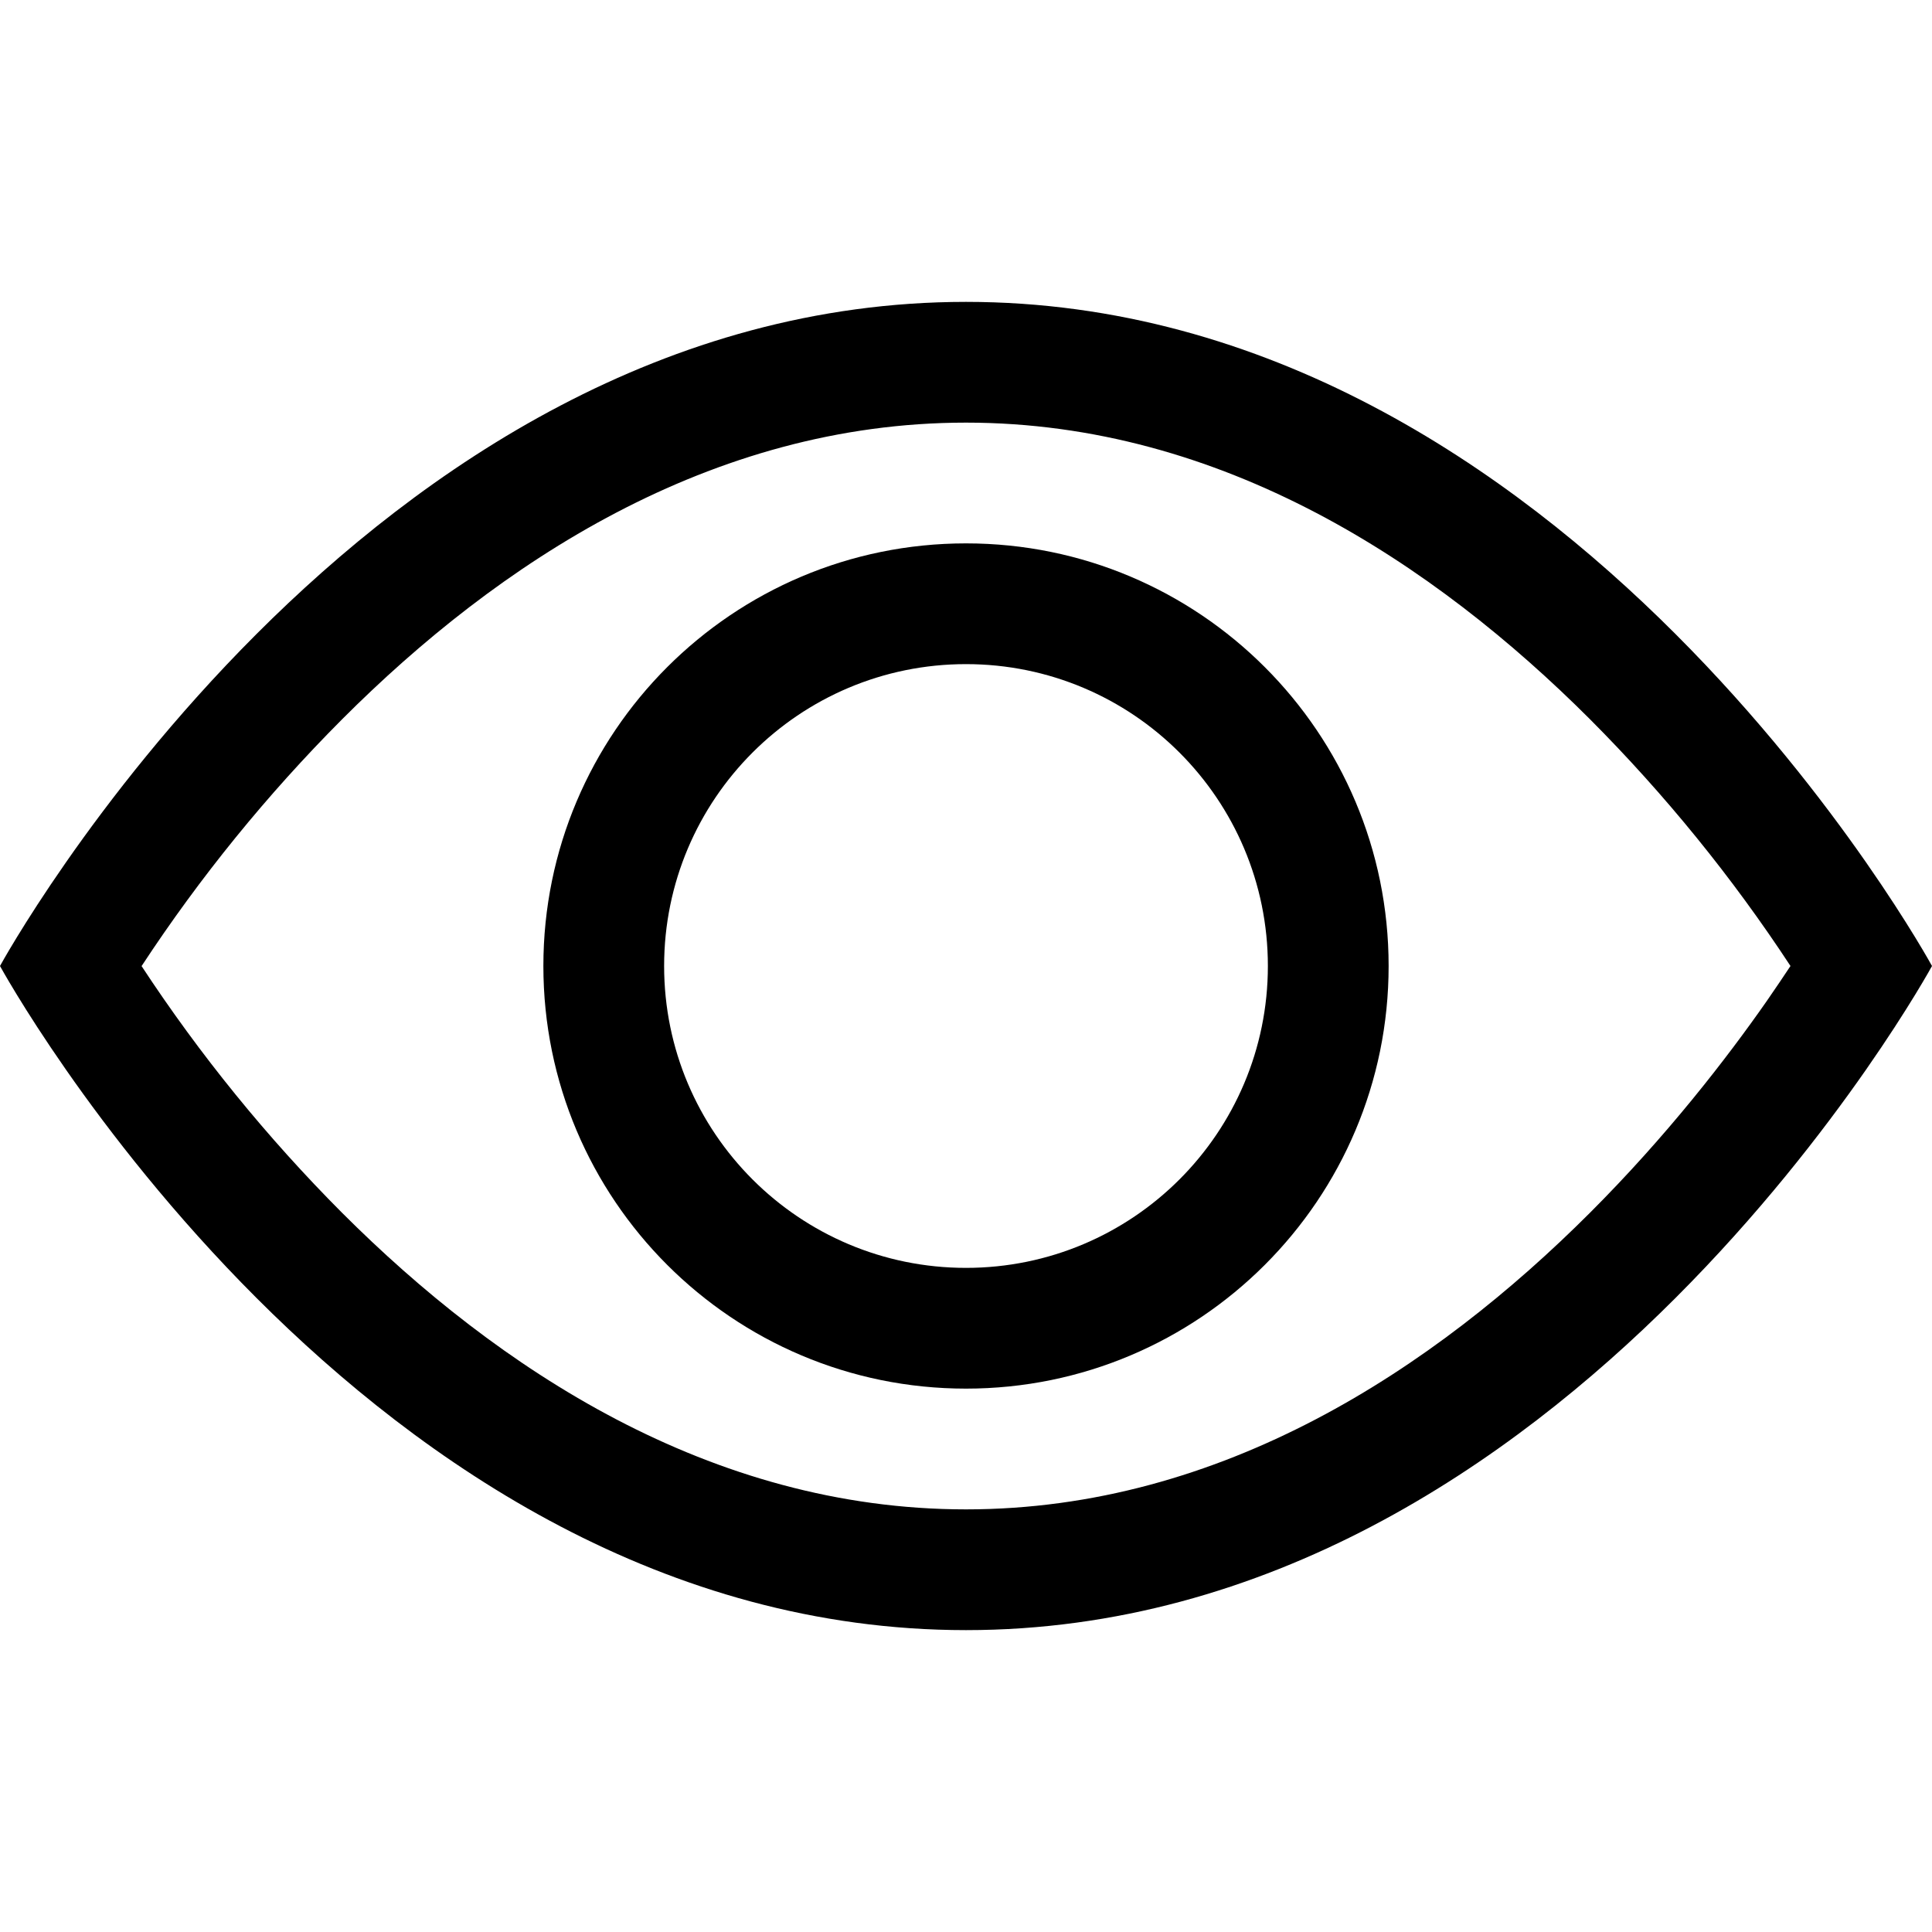
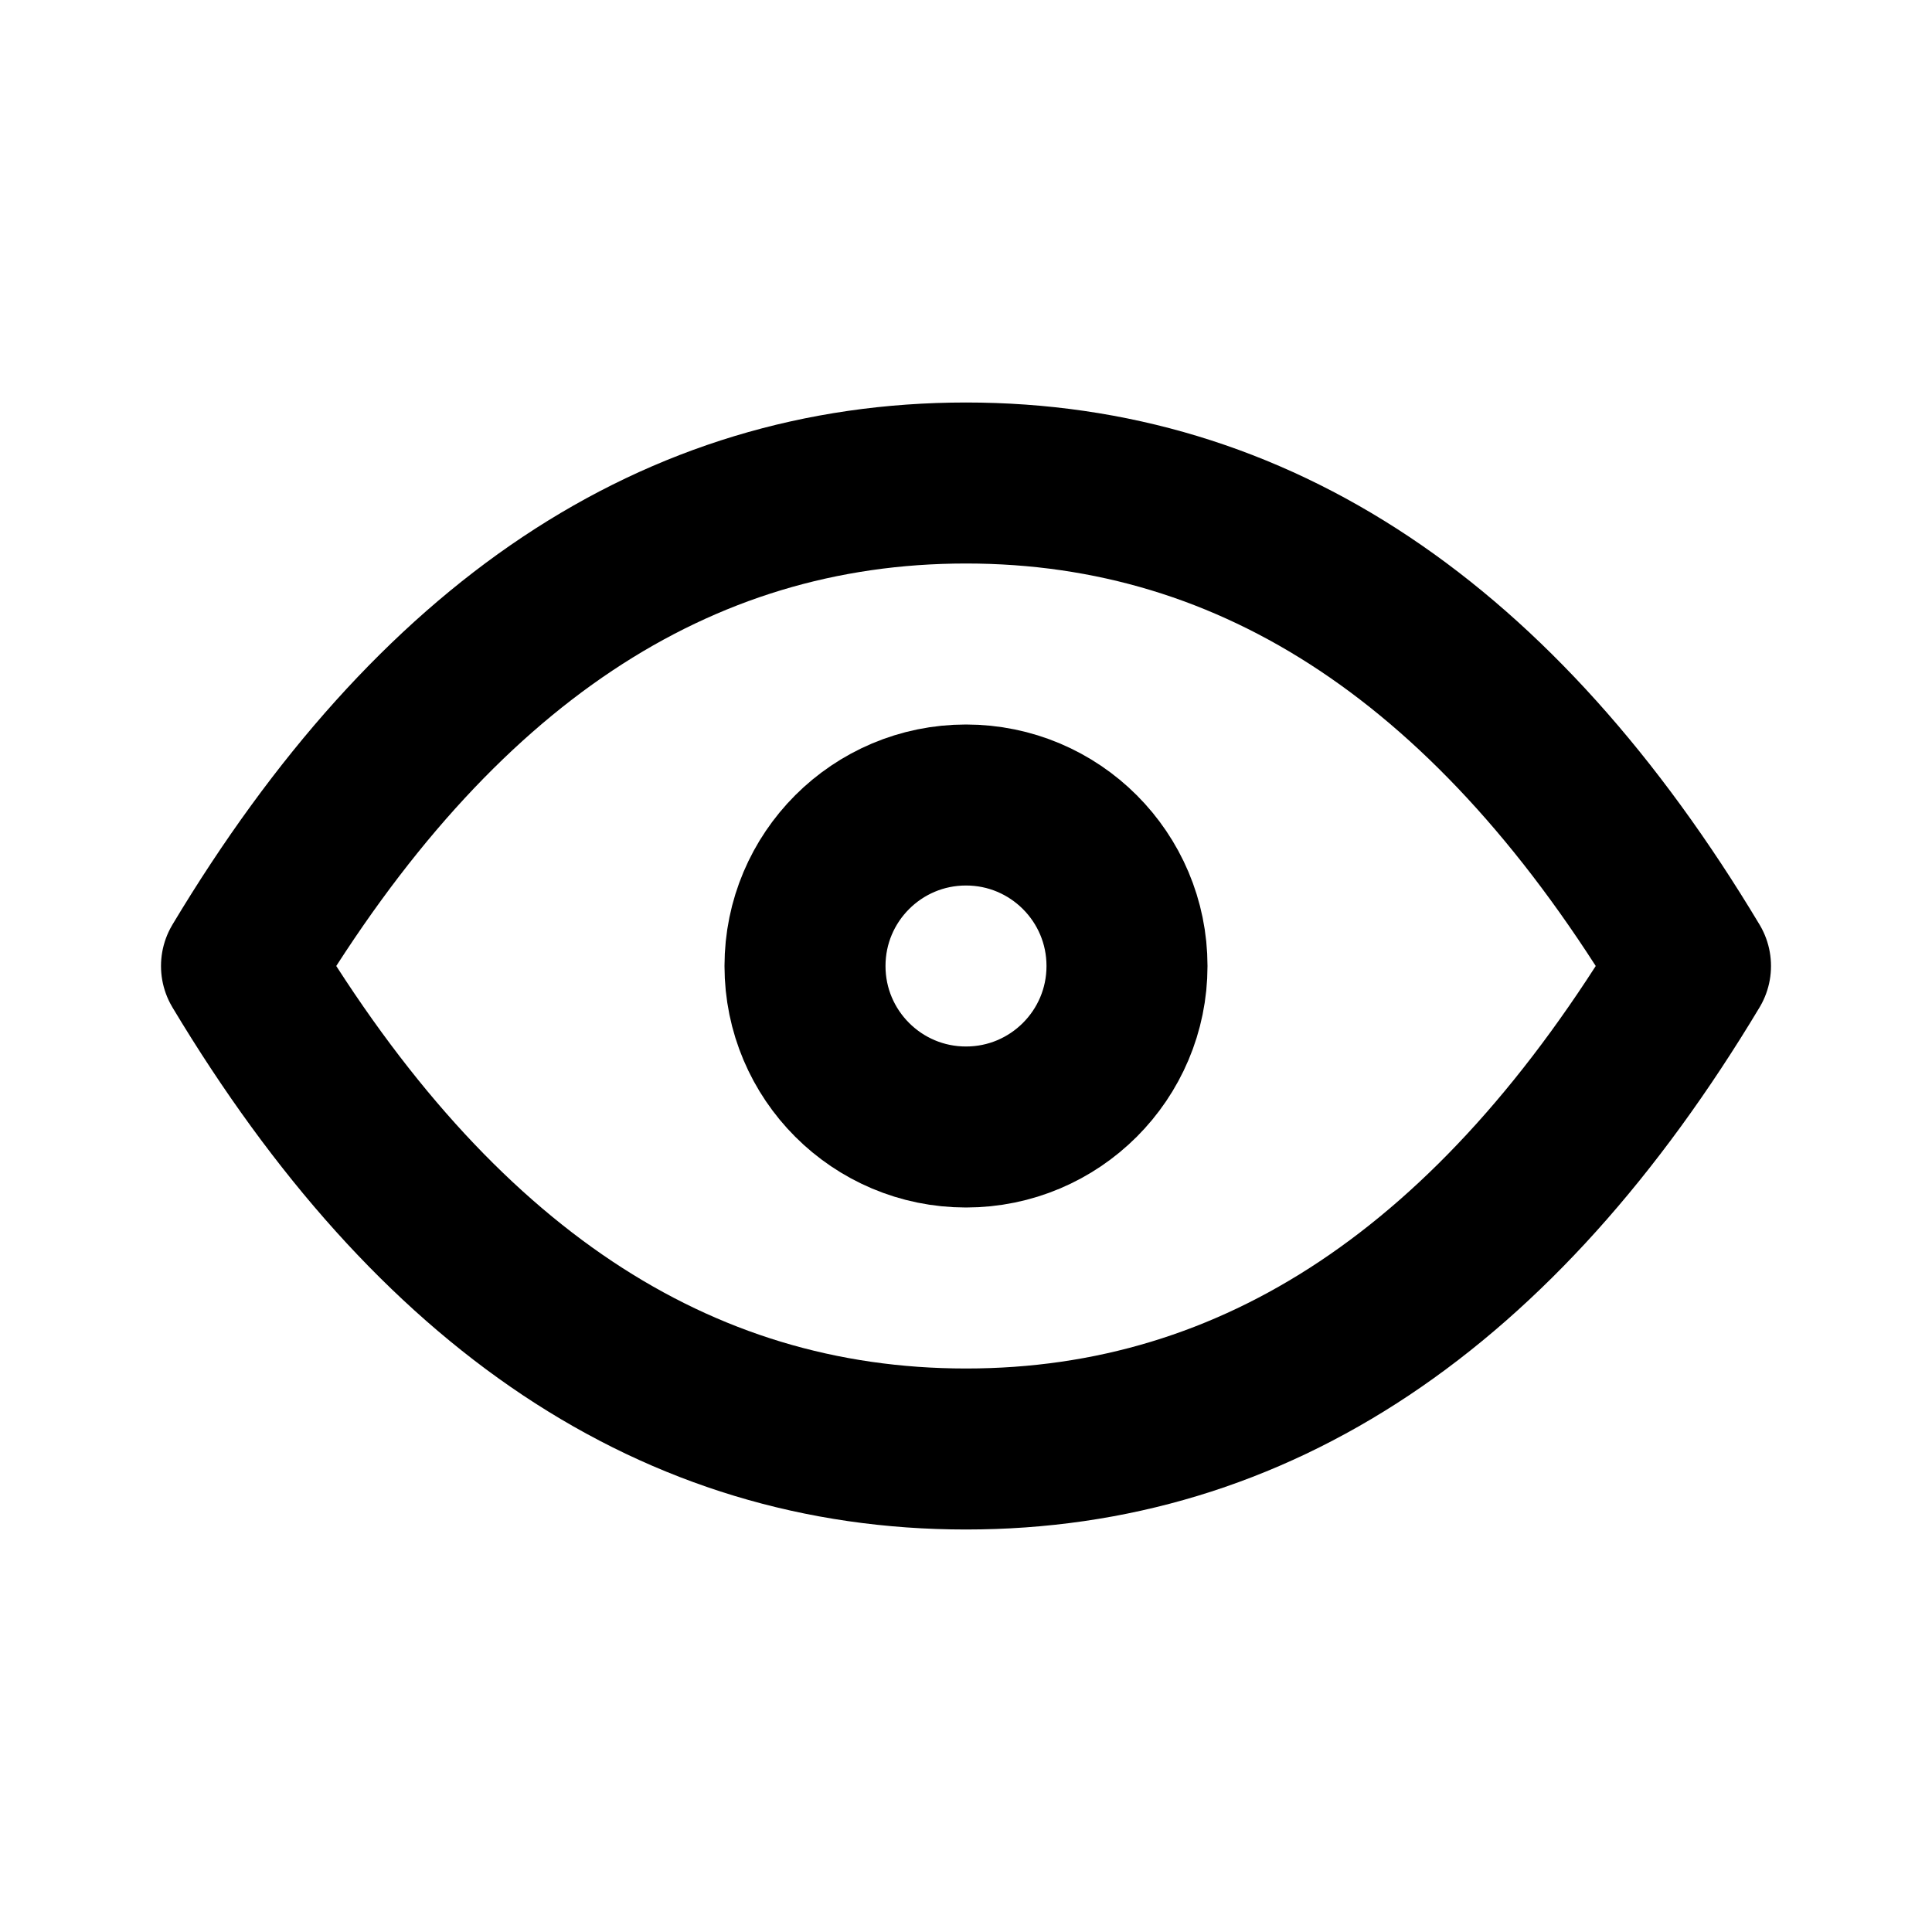
- <svg xmlns="http://www.w3.org/2000/svg" viewBox="0 0 16 16">
-   <path d="M16 8s-3-5.5-8-5.5S0 8 0 8s3 5.5 8 5.5S16 8 16 8M1.173 8a13 13 0 0 1 1.66-2.043C4.12 4.668 5.88 3.5 8 3.5s3.879 1.168 5.168 2.457A13 13 0 0 1 14.828 8q-.086.13-.195.288c-.335.48-.83 1.12-1.465 1.755C11.879 11.332 10.119 12.5 8 12.5s-3.879-1.168-5.168-2.457A13 13 0 0 1 1.172 8z" />
-   <path d="M8 5.5a2.5 2.5 0 1 0 0 5 2.5 2.5 0 0 0 0-5M4.5 8a3.5 3.5 0 1 1 7 0 3.5 3.5 0 0 1-7 0" />
+ <svg xmlns="http://www.w3.org/2000/svg" width="24" height="24" viewBox="0 0 24 24" fill="none" stroke="currentColor" stroke-width="2" stroke-linecap="round" stroke-linejoin="round">
+   <path stroke="none" d="M0 0h24v24H0z" fill="none" />
+   <path d="M10 12a2 2 0 1 0 4 0a2 2 0 0 0 -4 0" />
+   <path d="M21 12c-2.4 4 -5.4 6 -9 6c-3.6 0 -6.6 -2 -9 -6c2.4 -4 5.4 -6 9 -6c3.6 0 6.6 2 9 6" />
</svg>
